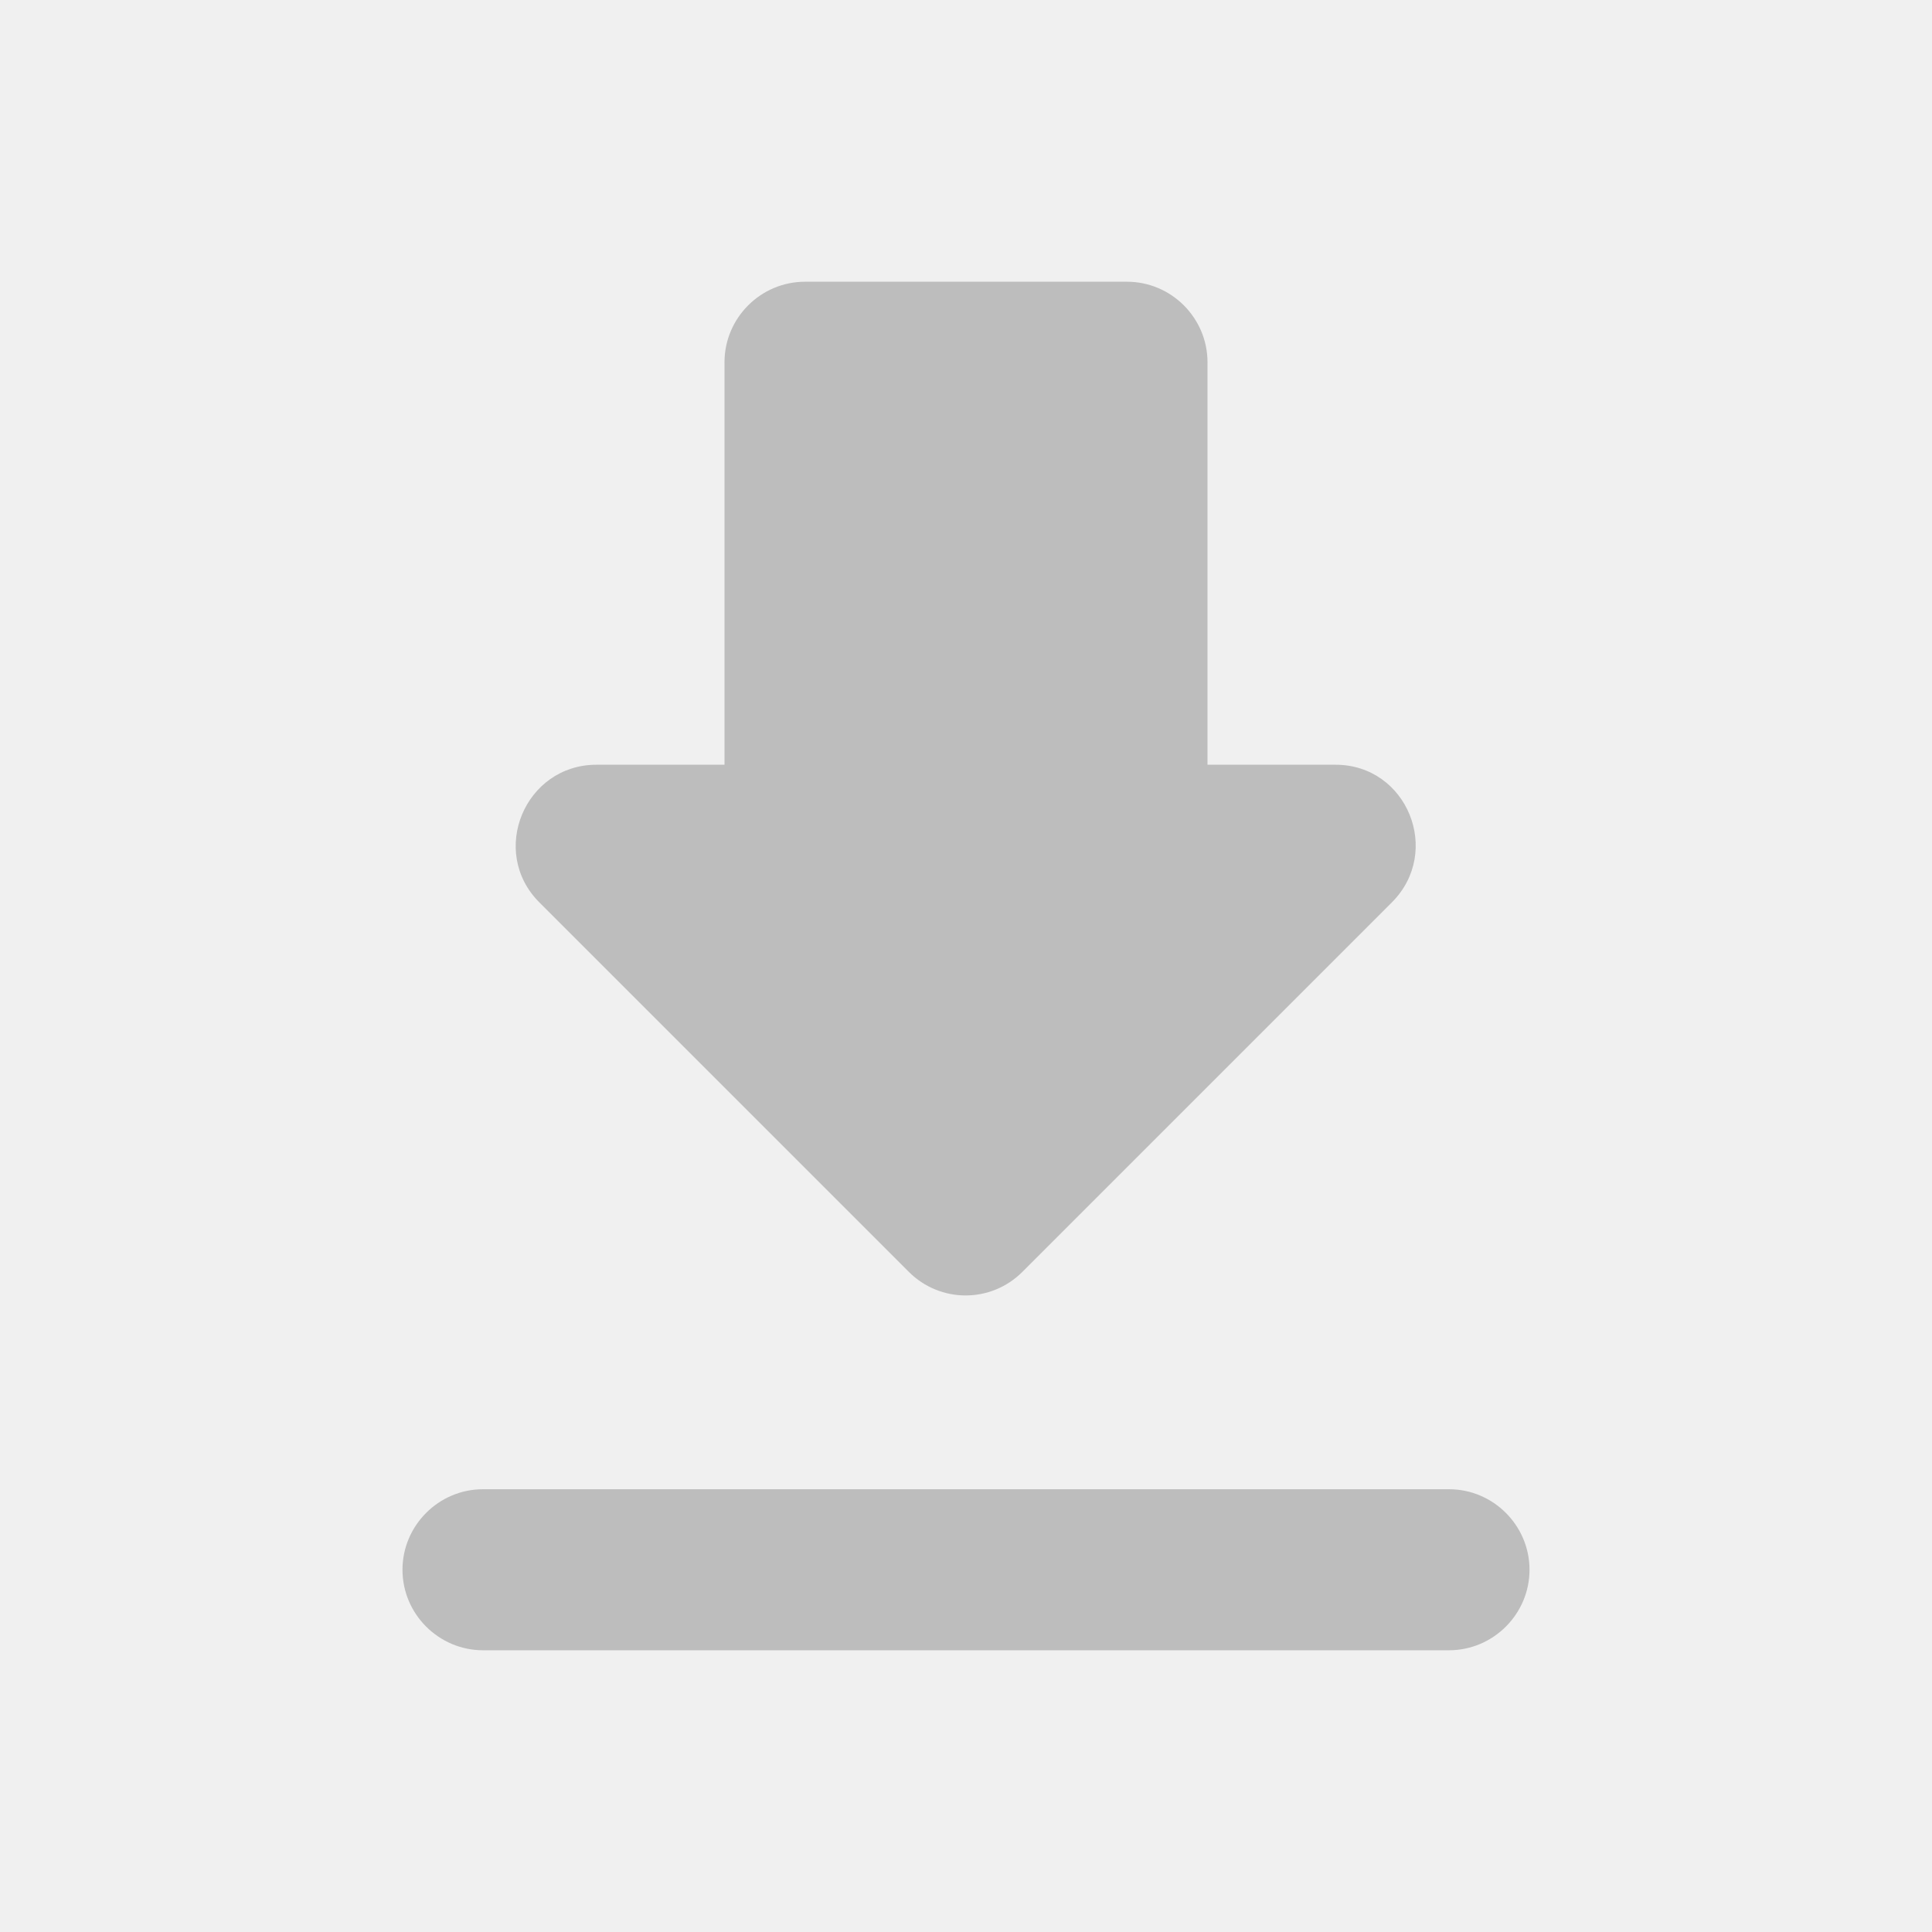
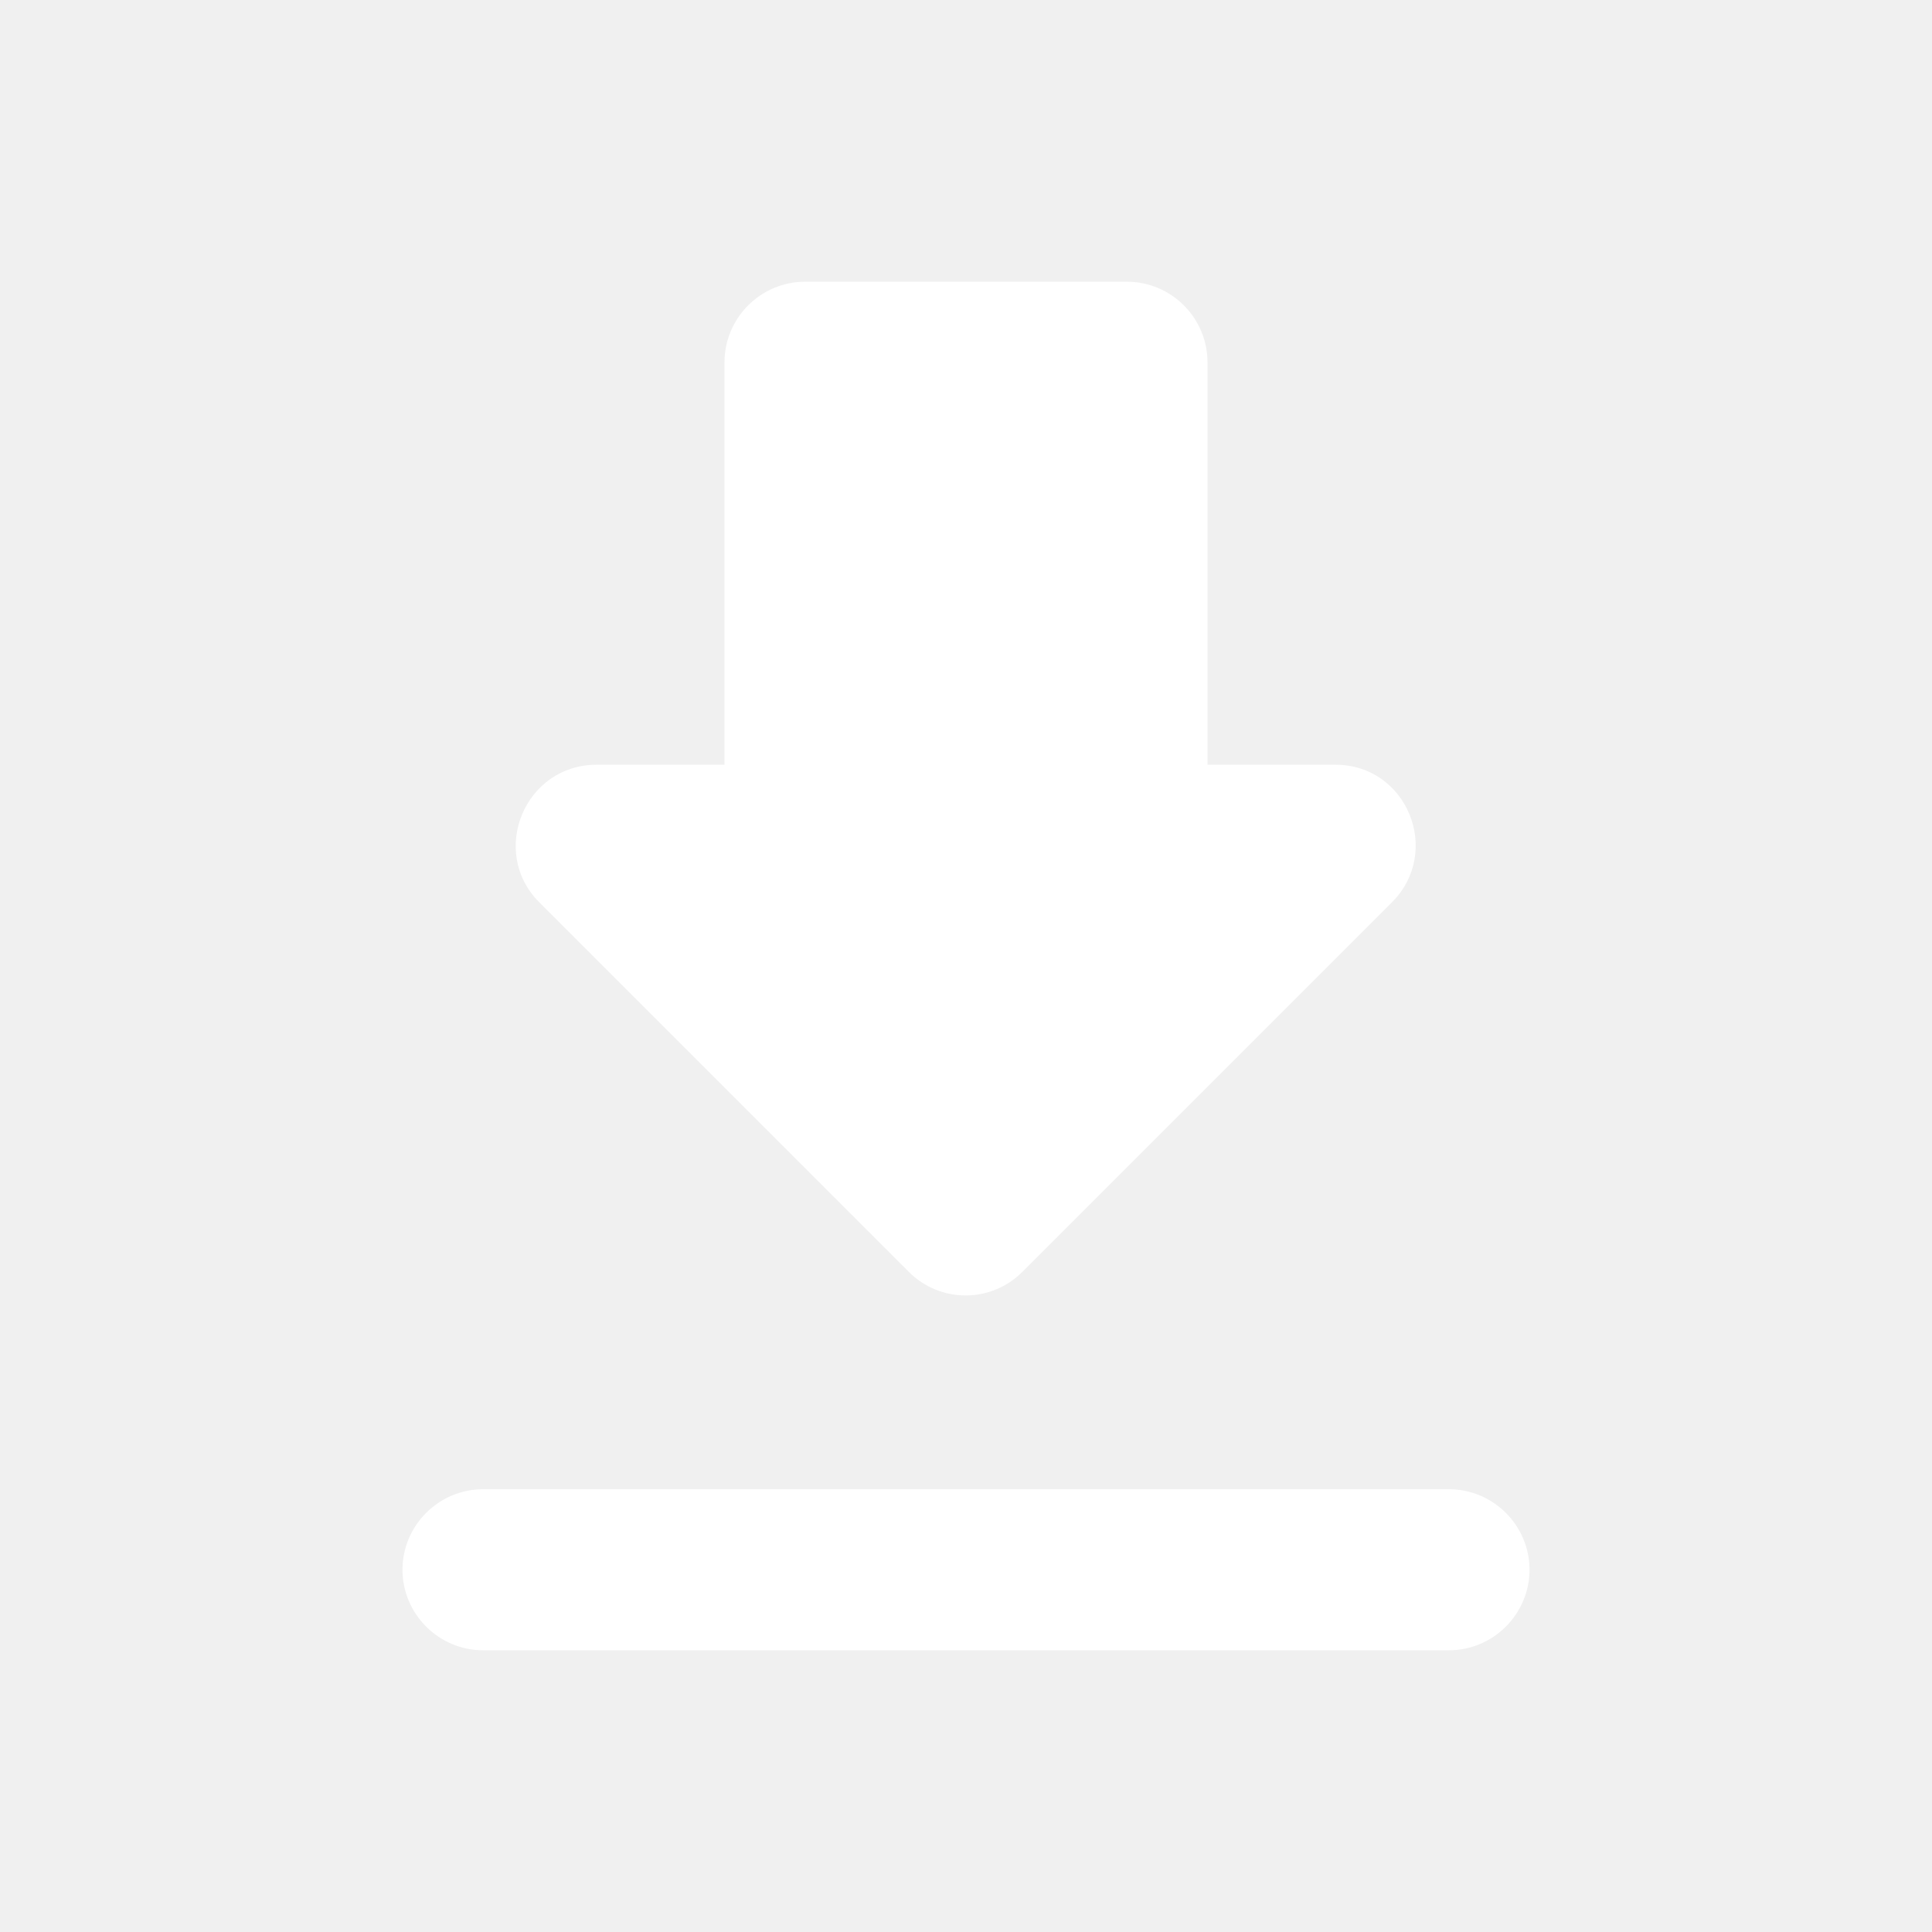
<svg xmlns="http://www.w3.org/2000/svg" width="34" height="34" viewBox="0 0 34 34" fill="none">
-   <path fill-rule="evenodd" clip-rule="evenodd" d="M21.25 13.458H23.503C24.763 13.458 25.387 14.988 24.494 15.881L17.992 22.383C17.439 22.936 16.547 22.936 15.994 22.383L9.492 15.881C8.599 14.988 9.237 13.458 10.498 13.458H12.75V6.375C12.75 5.596 13.387 4.958 14.167 4.958H19.833C20.613 4.958 21.25 5.596 21.25 6.375V13.458ZM8.5 29.042C7.721 29.042 7.083 28.404 7.083 27.625C7.083 26.846 7.721 26.208 8.5 26.208H25.5C26.279 26.208 26.917 26.846 26.917 27.625C26.917 28.404 26.279 29.042 25.5 29.042H8.5Z" fill="#BDBDBD" />
+   <path fill-rule="evenodd" clip-rule="evenodd" d="M21.25 13.458H23.503C24.763 13.458 25.387 14.988 24.494 15.881L17.992 22.383C17.439 22.936 16.547 22.936 15.994 22.383L9.492 15.881C8.599 14.988 9.237 13.458 10.498 13.458H12.75V6.375C12.75 5.596 13.387 4.958 14.167 4.958H19.833C20.613 4.958 21.25 5.596 21.25 6.375V13.458ZM8.5 29.042C7.721 29.042 7.083 28.404 7.083 27.625C7.083 26.846 7.721 26.208 8.5 26.208H25.5C26.279 26.208 26.917 26.846 26.917 27.625C26.917 28.404 26.279 29.042 25.5 29.042H8.5Z" fill="#FFF" />
</svg>
